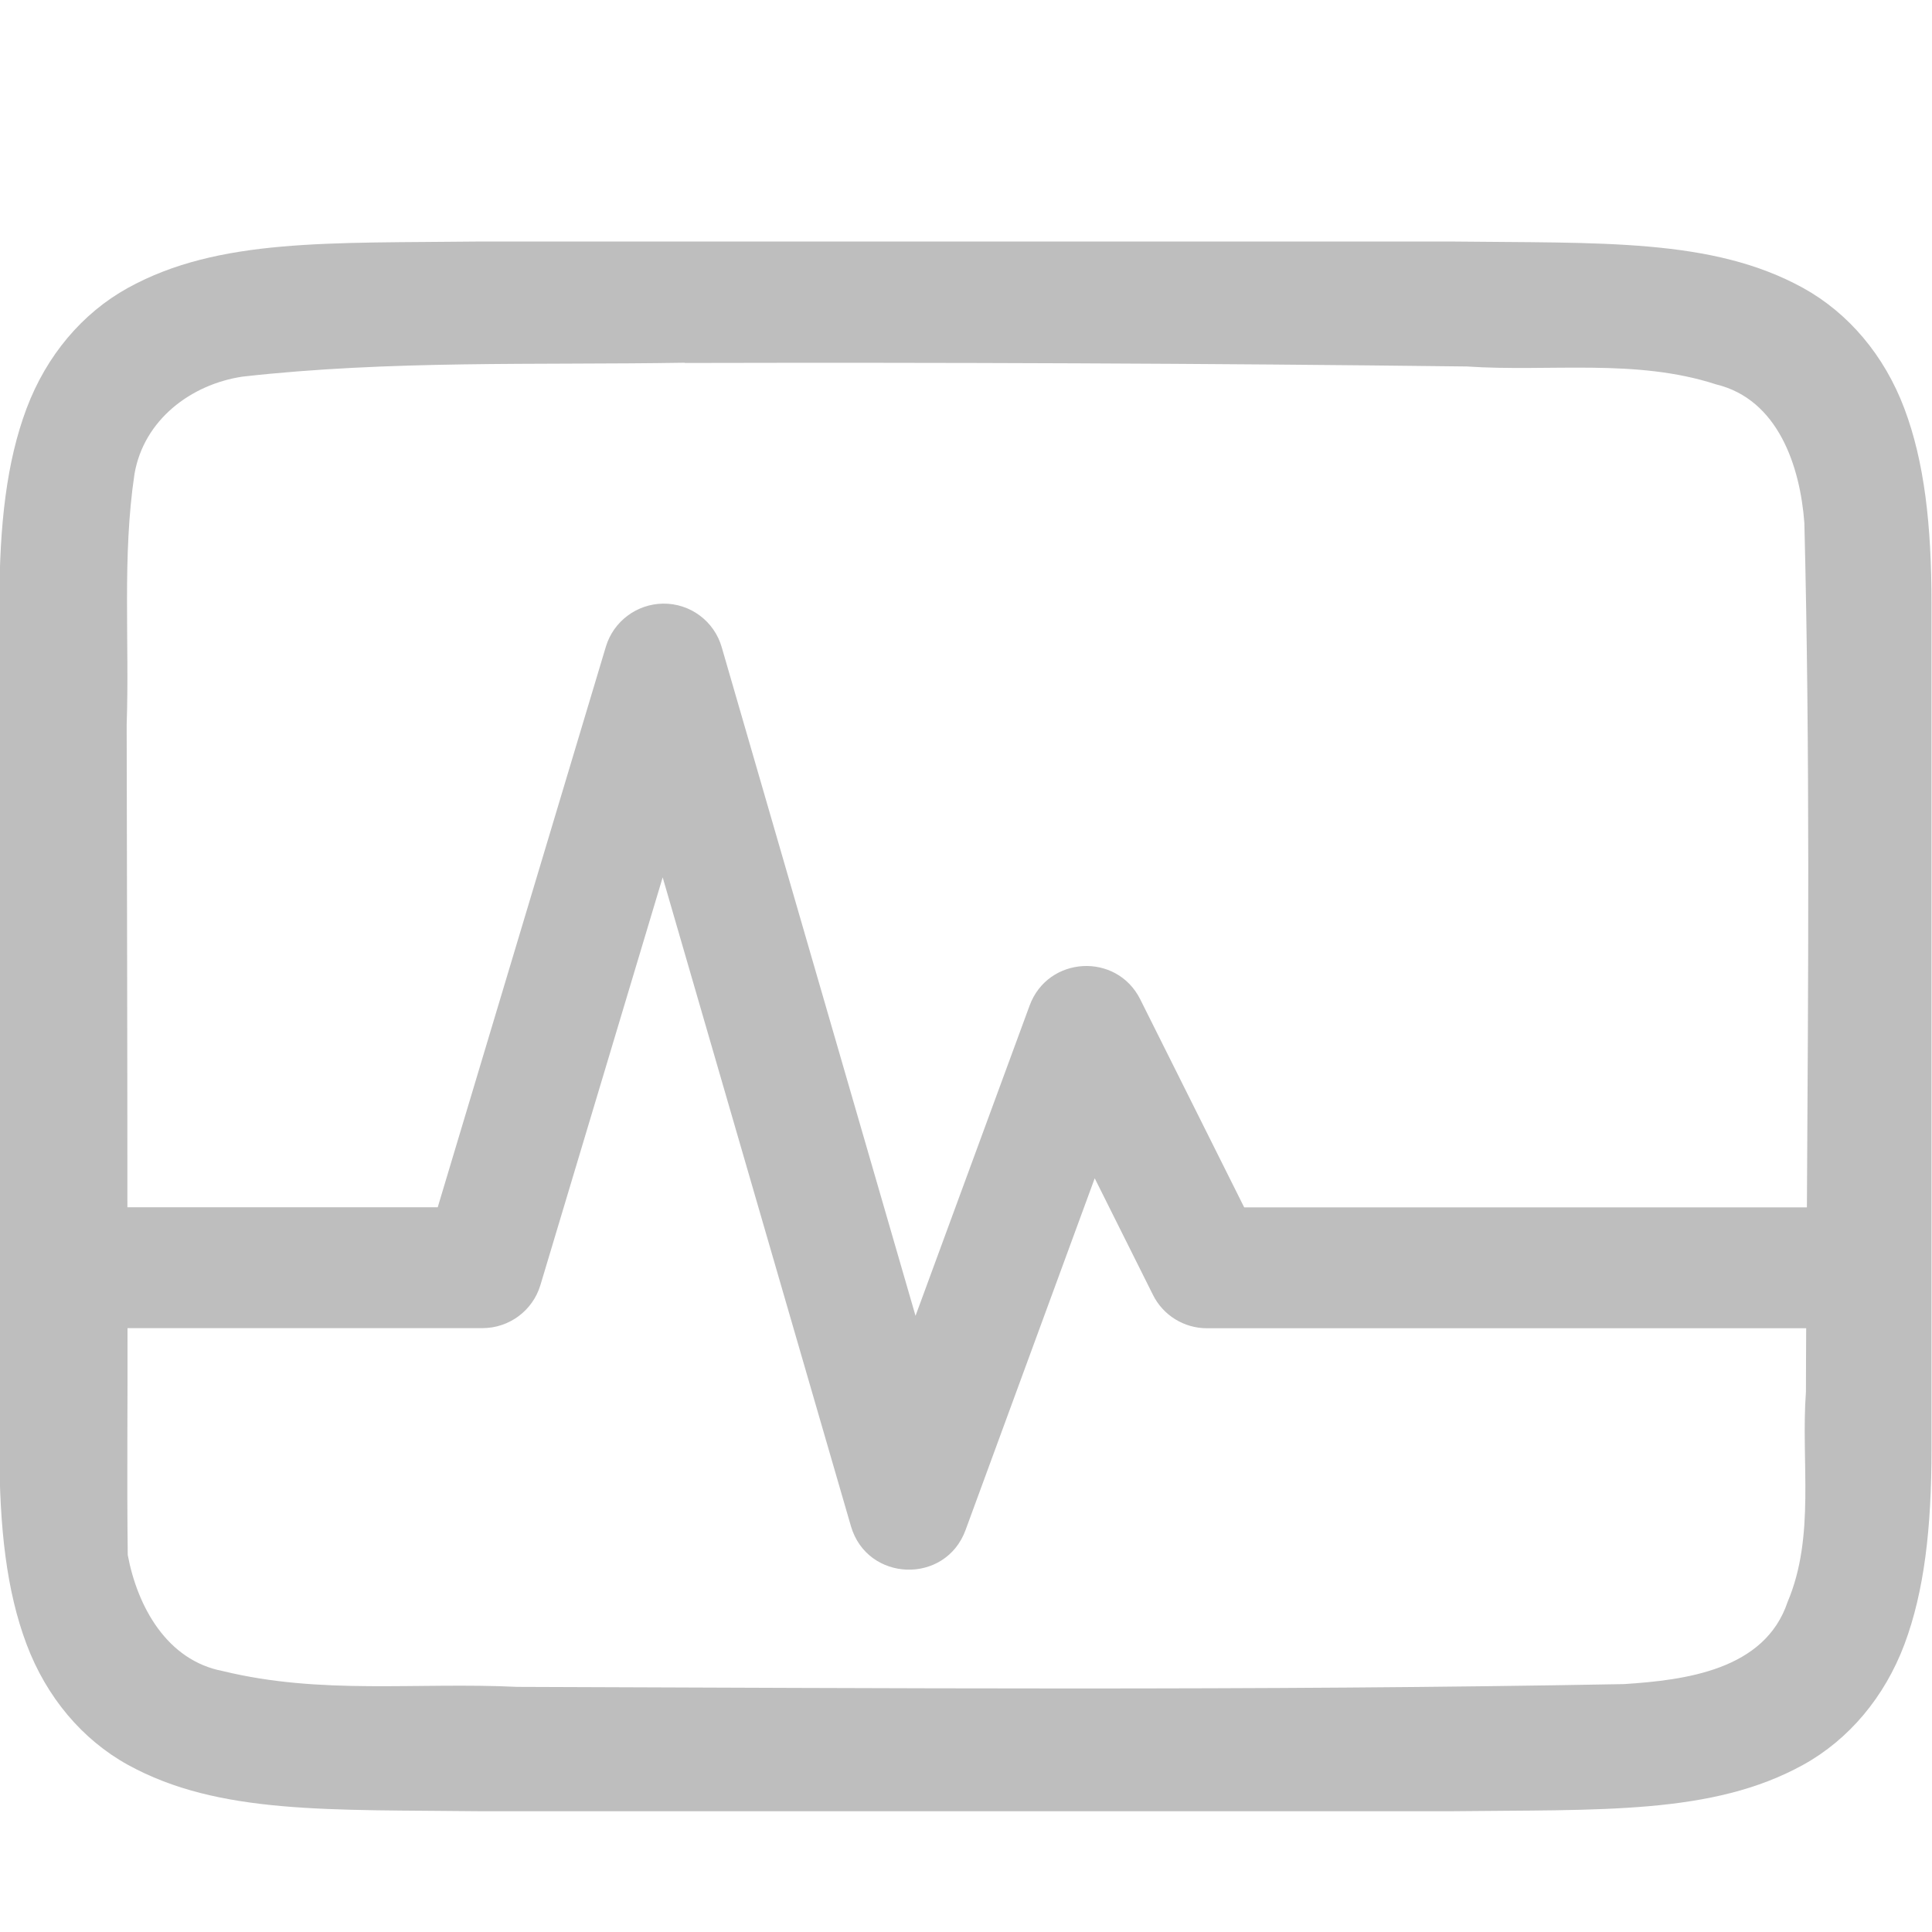
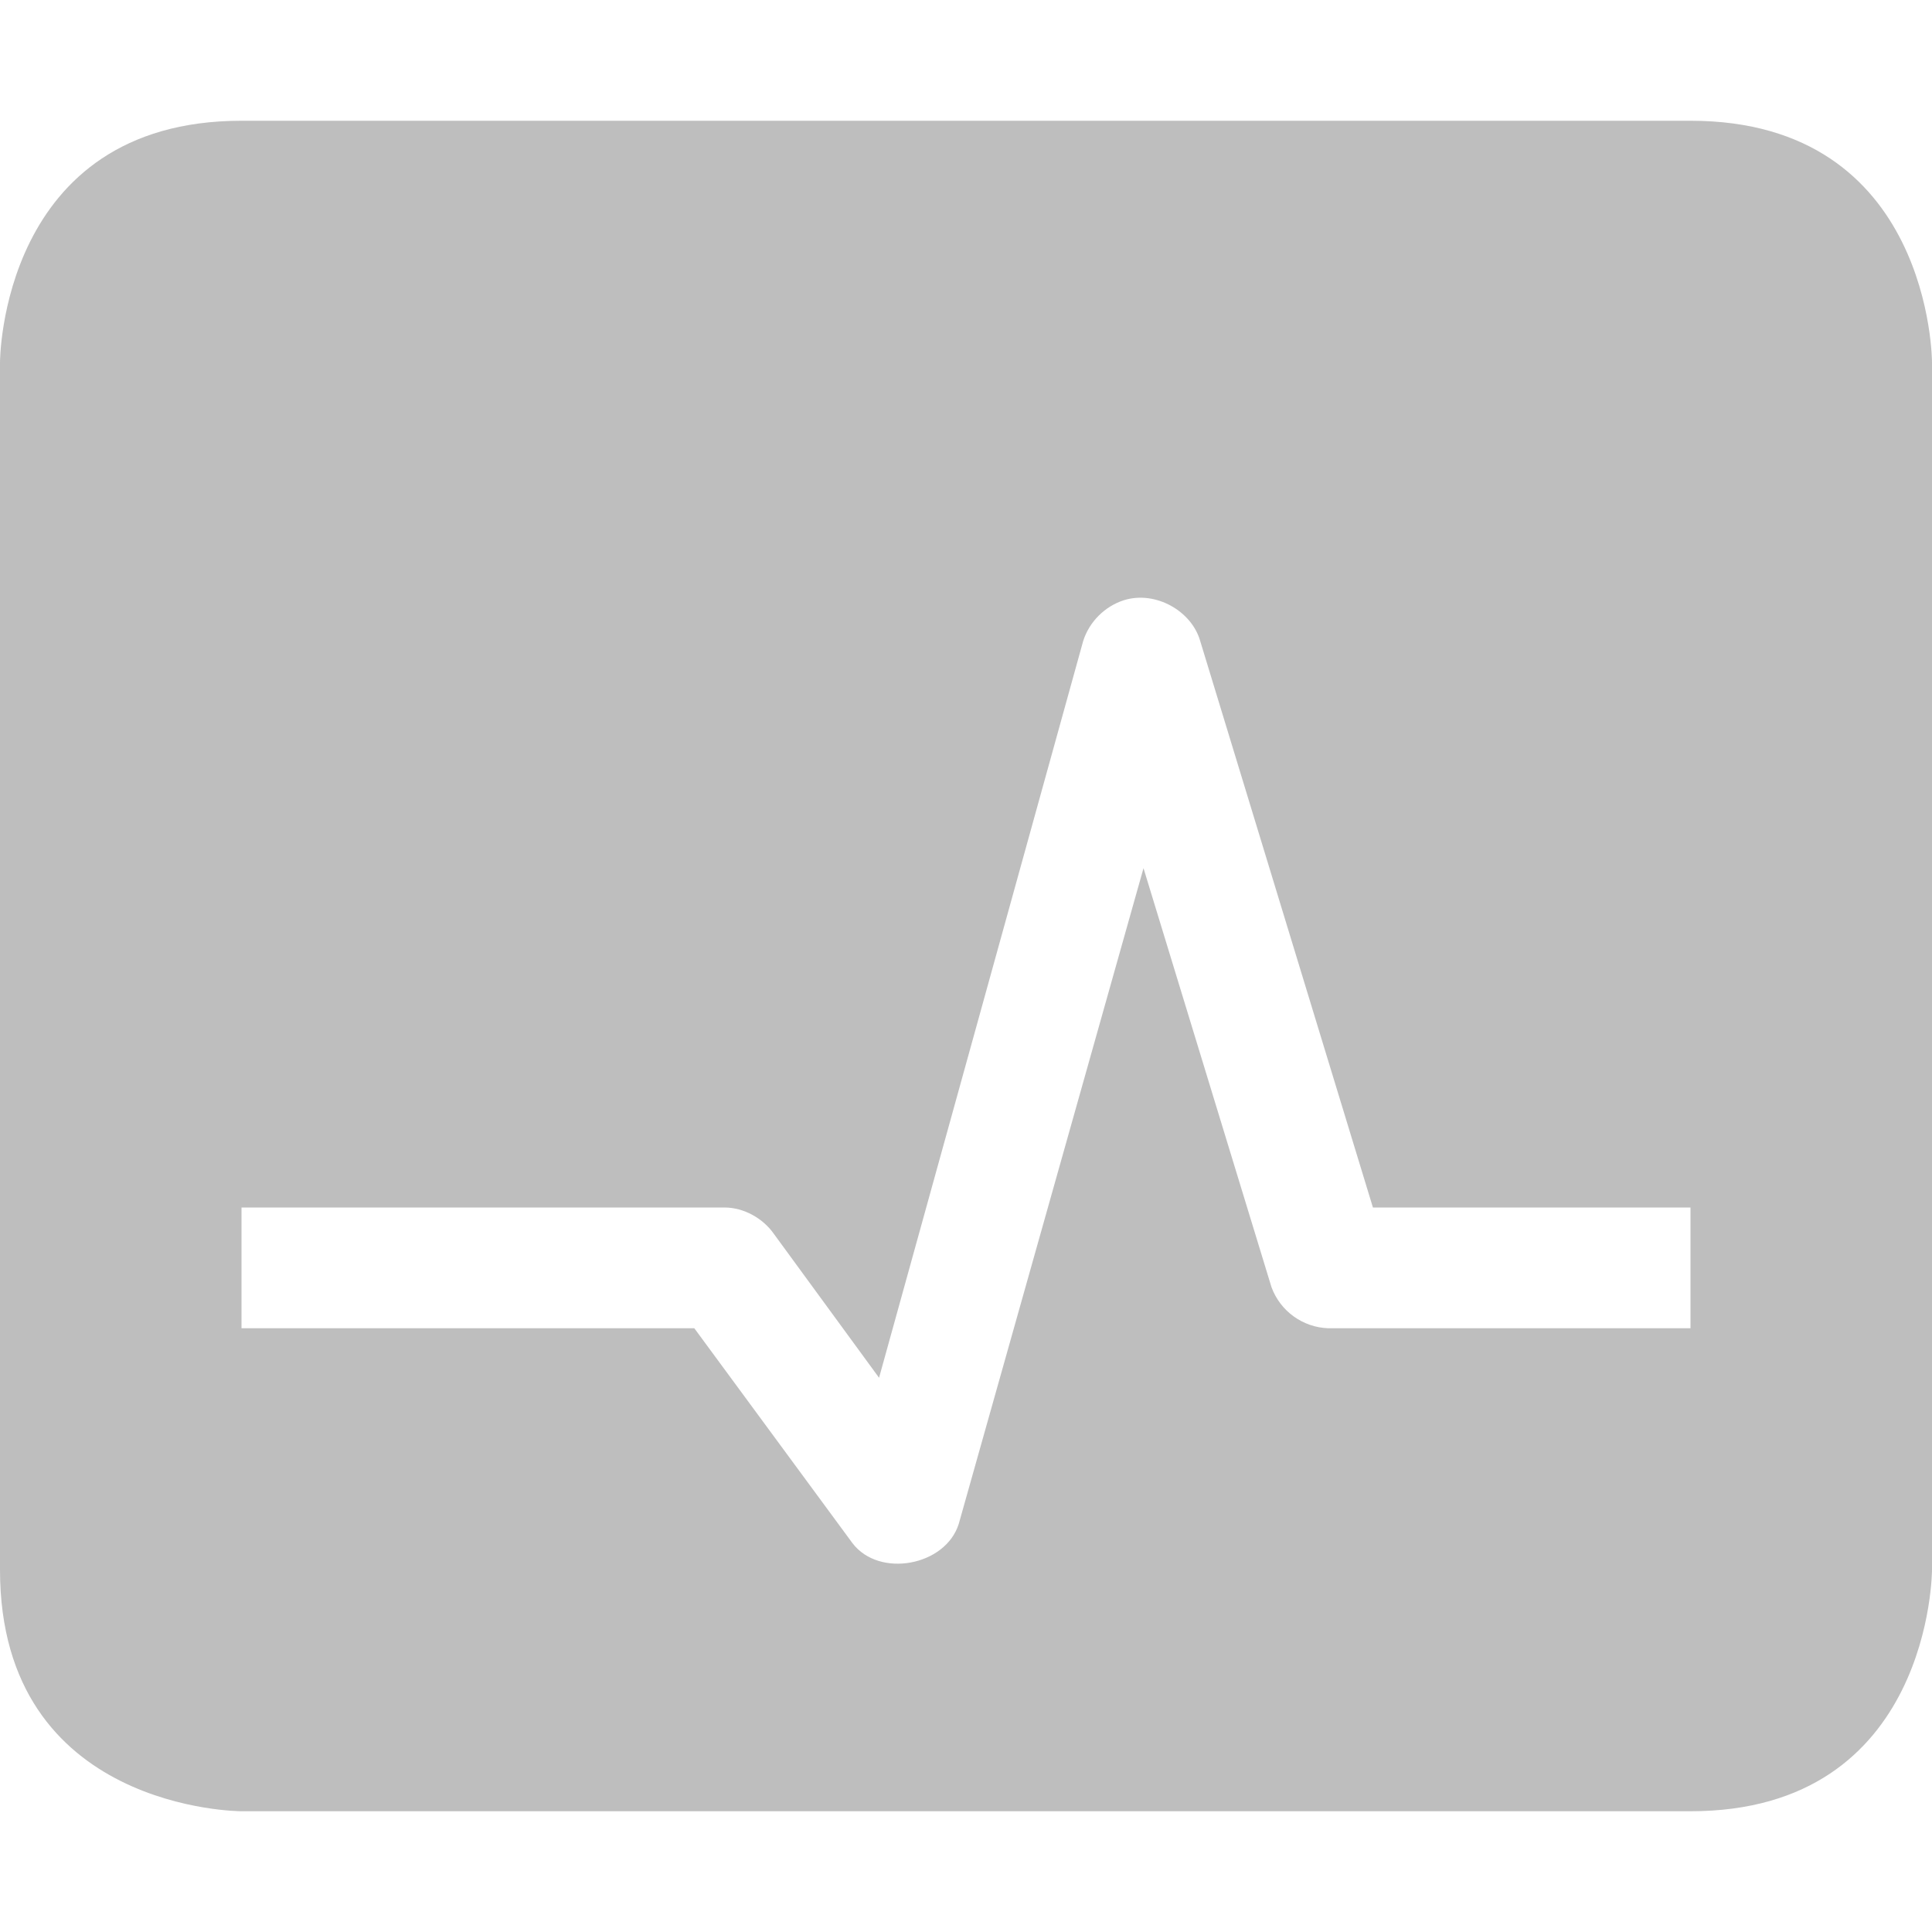
<svg xmlns="http://www.w3.org/2000/svg" version="1.1" viewBox="0 0 16 16">
-   <g transform="translate(-532 -160)">
-     <path d="m535.99 162c-1.258 0.015-2.179-0.031-2.932 0.385-0.376 0.208-0.673 0.559-0.838 0.998-0.165 0.439-0.225 0.96-0.225 1.617v7c0 0.658 0.06 1.179 0.225 1.617 0.165 0.439 0.462 0.79 0.838 0.998 0.753 0.415 1.673 0.37 2.932 0.385h4e-3 8.004 4e-3c1.258-0.015 2.179 0.031 2.932-0.385 0.376-0.208 0.673-0.559 0.838-0.998 0.164-0.439 0.224-0.96 0.224-1.617v-7c0-0.658-0.06-1.179-0.225-1.617-0.165-0.439-0.462-0.79-0.838-0.998-0.753-0.415-1.673-0.37-2.932-0.385h-4e-3 -8.004zm1.68 1.006c2.157-5e-3 4.328 3e-3 6.477 0.029 0.686 0.046 1.4-0.068 2.064 0.148 0.515 0.124 0.697 0.679 0.732 1.148 0.047 1.882 0.032 3.776 0.021 5.668h-0.469-4.191l-0.861-1.723c-0.196-0.391-0.764-0.36-0.916 0.051l-0.945 2.57-1.605-5.537c-0.062-0.216-0.261-0.364-0.486-0.361-0.218 3e-3 -0.41 0.147-0.473 0.355l-1.393 4.644h-2.129-0.441c3.7e-4 -1.333-4e-3 -2.664-6e-3 -3.996 0.024-0.691-0.038-1.394 0.065-2.078 0.077-0.445 0.465-0.741 0.895-0.805 1.22-0.137 2.439-0.095 3.662-0.115zm-0.182 4.26 1.559 5.373c0.135 0.463 0.782 0.486 0.949 0.033l1.07-2.914 0.482 0.965c0.084 0.17 0.258 0.277 0.447 0.277h4.5 0.463c-5.9e-4 0.176-2e-3 0.352-2e-3 0.527-0.043 0.578 0.08 1.192-0.152 1.74-0.189 0.564-0.847 0.647-1.355 0.68-3.033 0.056-6.113 0.033-9.166 0.023-0.833-0.04-1.622 0.068-2.438-0.131-0.463-0.088-0.707-0.534-0.787-0.961-8e-3 -0.625-2.5e-4 -1.253-2e-3 -1.879h0.44 2.5c0.22-7e-5 0.415-0.144 0.479-0.355z" fill="#bebebe" />
-   </g>
+   <path d="M2 1C0 1 0 3 0 3v10c0 2 2 2 2 2h12c2 0 2-2 2-2V3s0-2-2-2zm7.31 3.97c.26-.08.56.09.63.34L11.37 10H14v1h-3a.52.52 0 0 1-.47-.34L9.47 7.19l-1.53 5.43c-.11.35-.66.45-.88.16L5.75 11H2v-1h4c.16 0 .32.09.41.22l.87 1.19 1.69-6.1c.05-.16.18-.29.34-.34z" fill="#bebebe" />
</svg>
